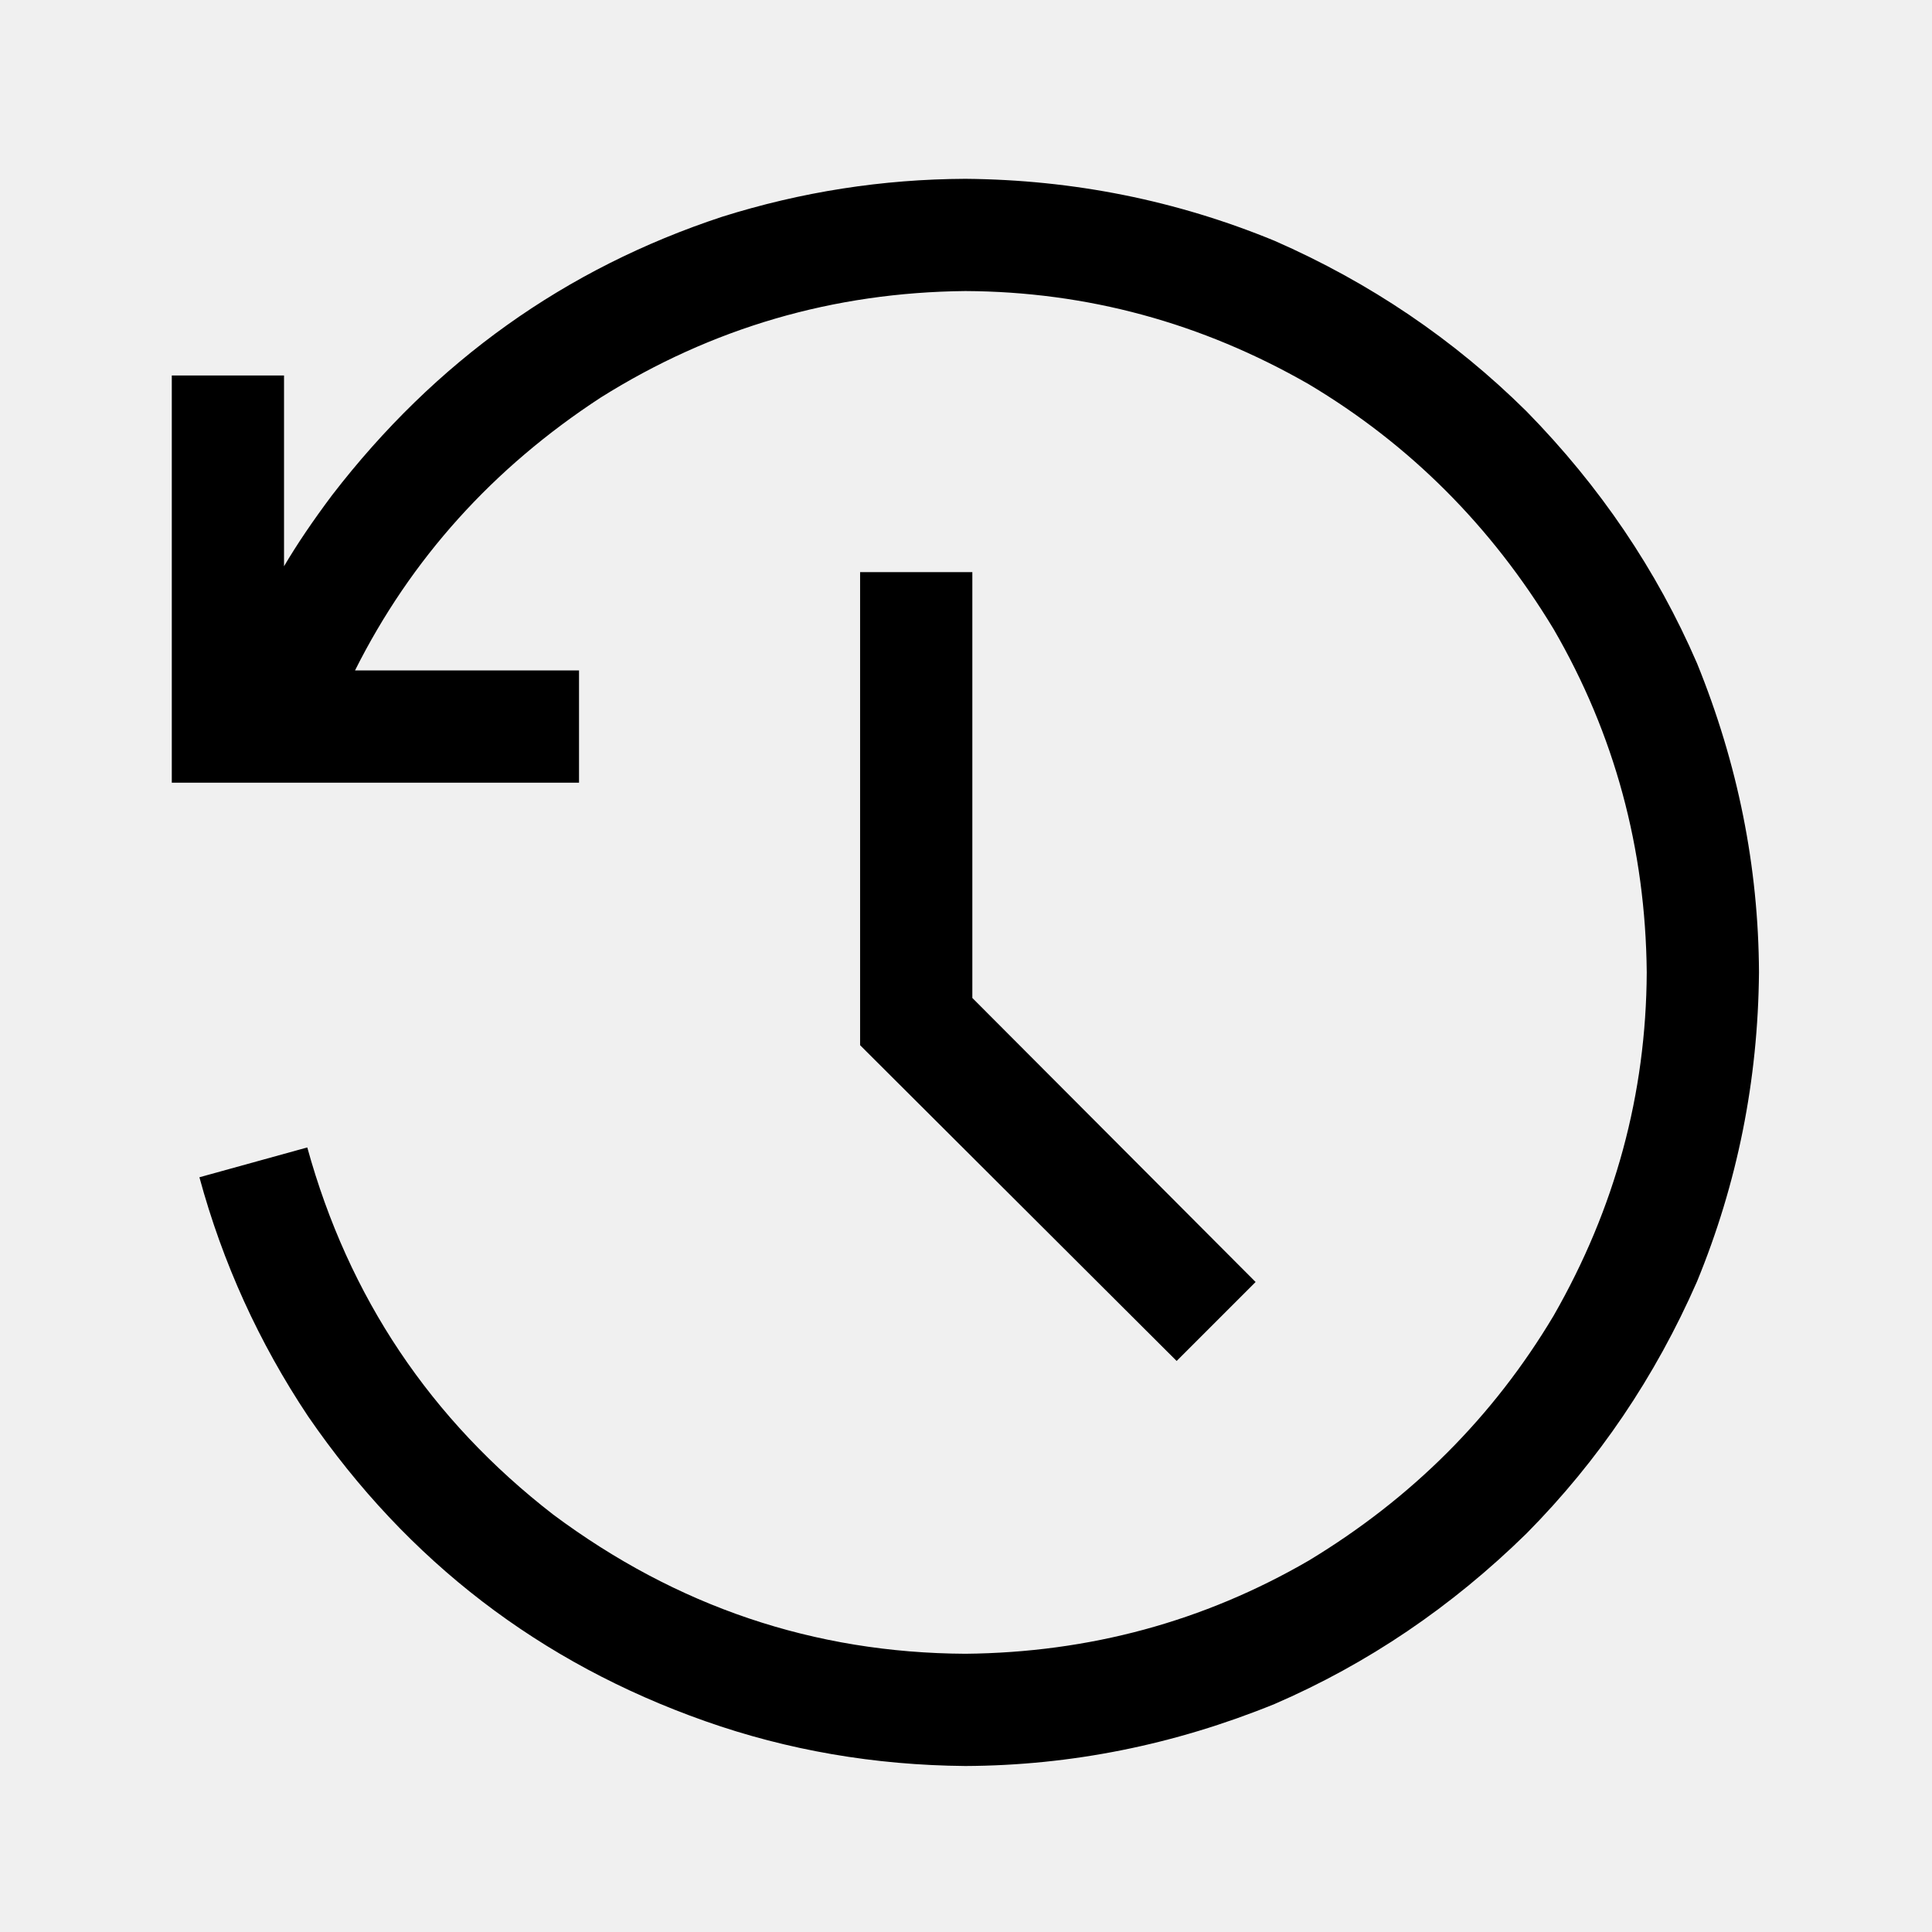
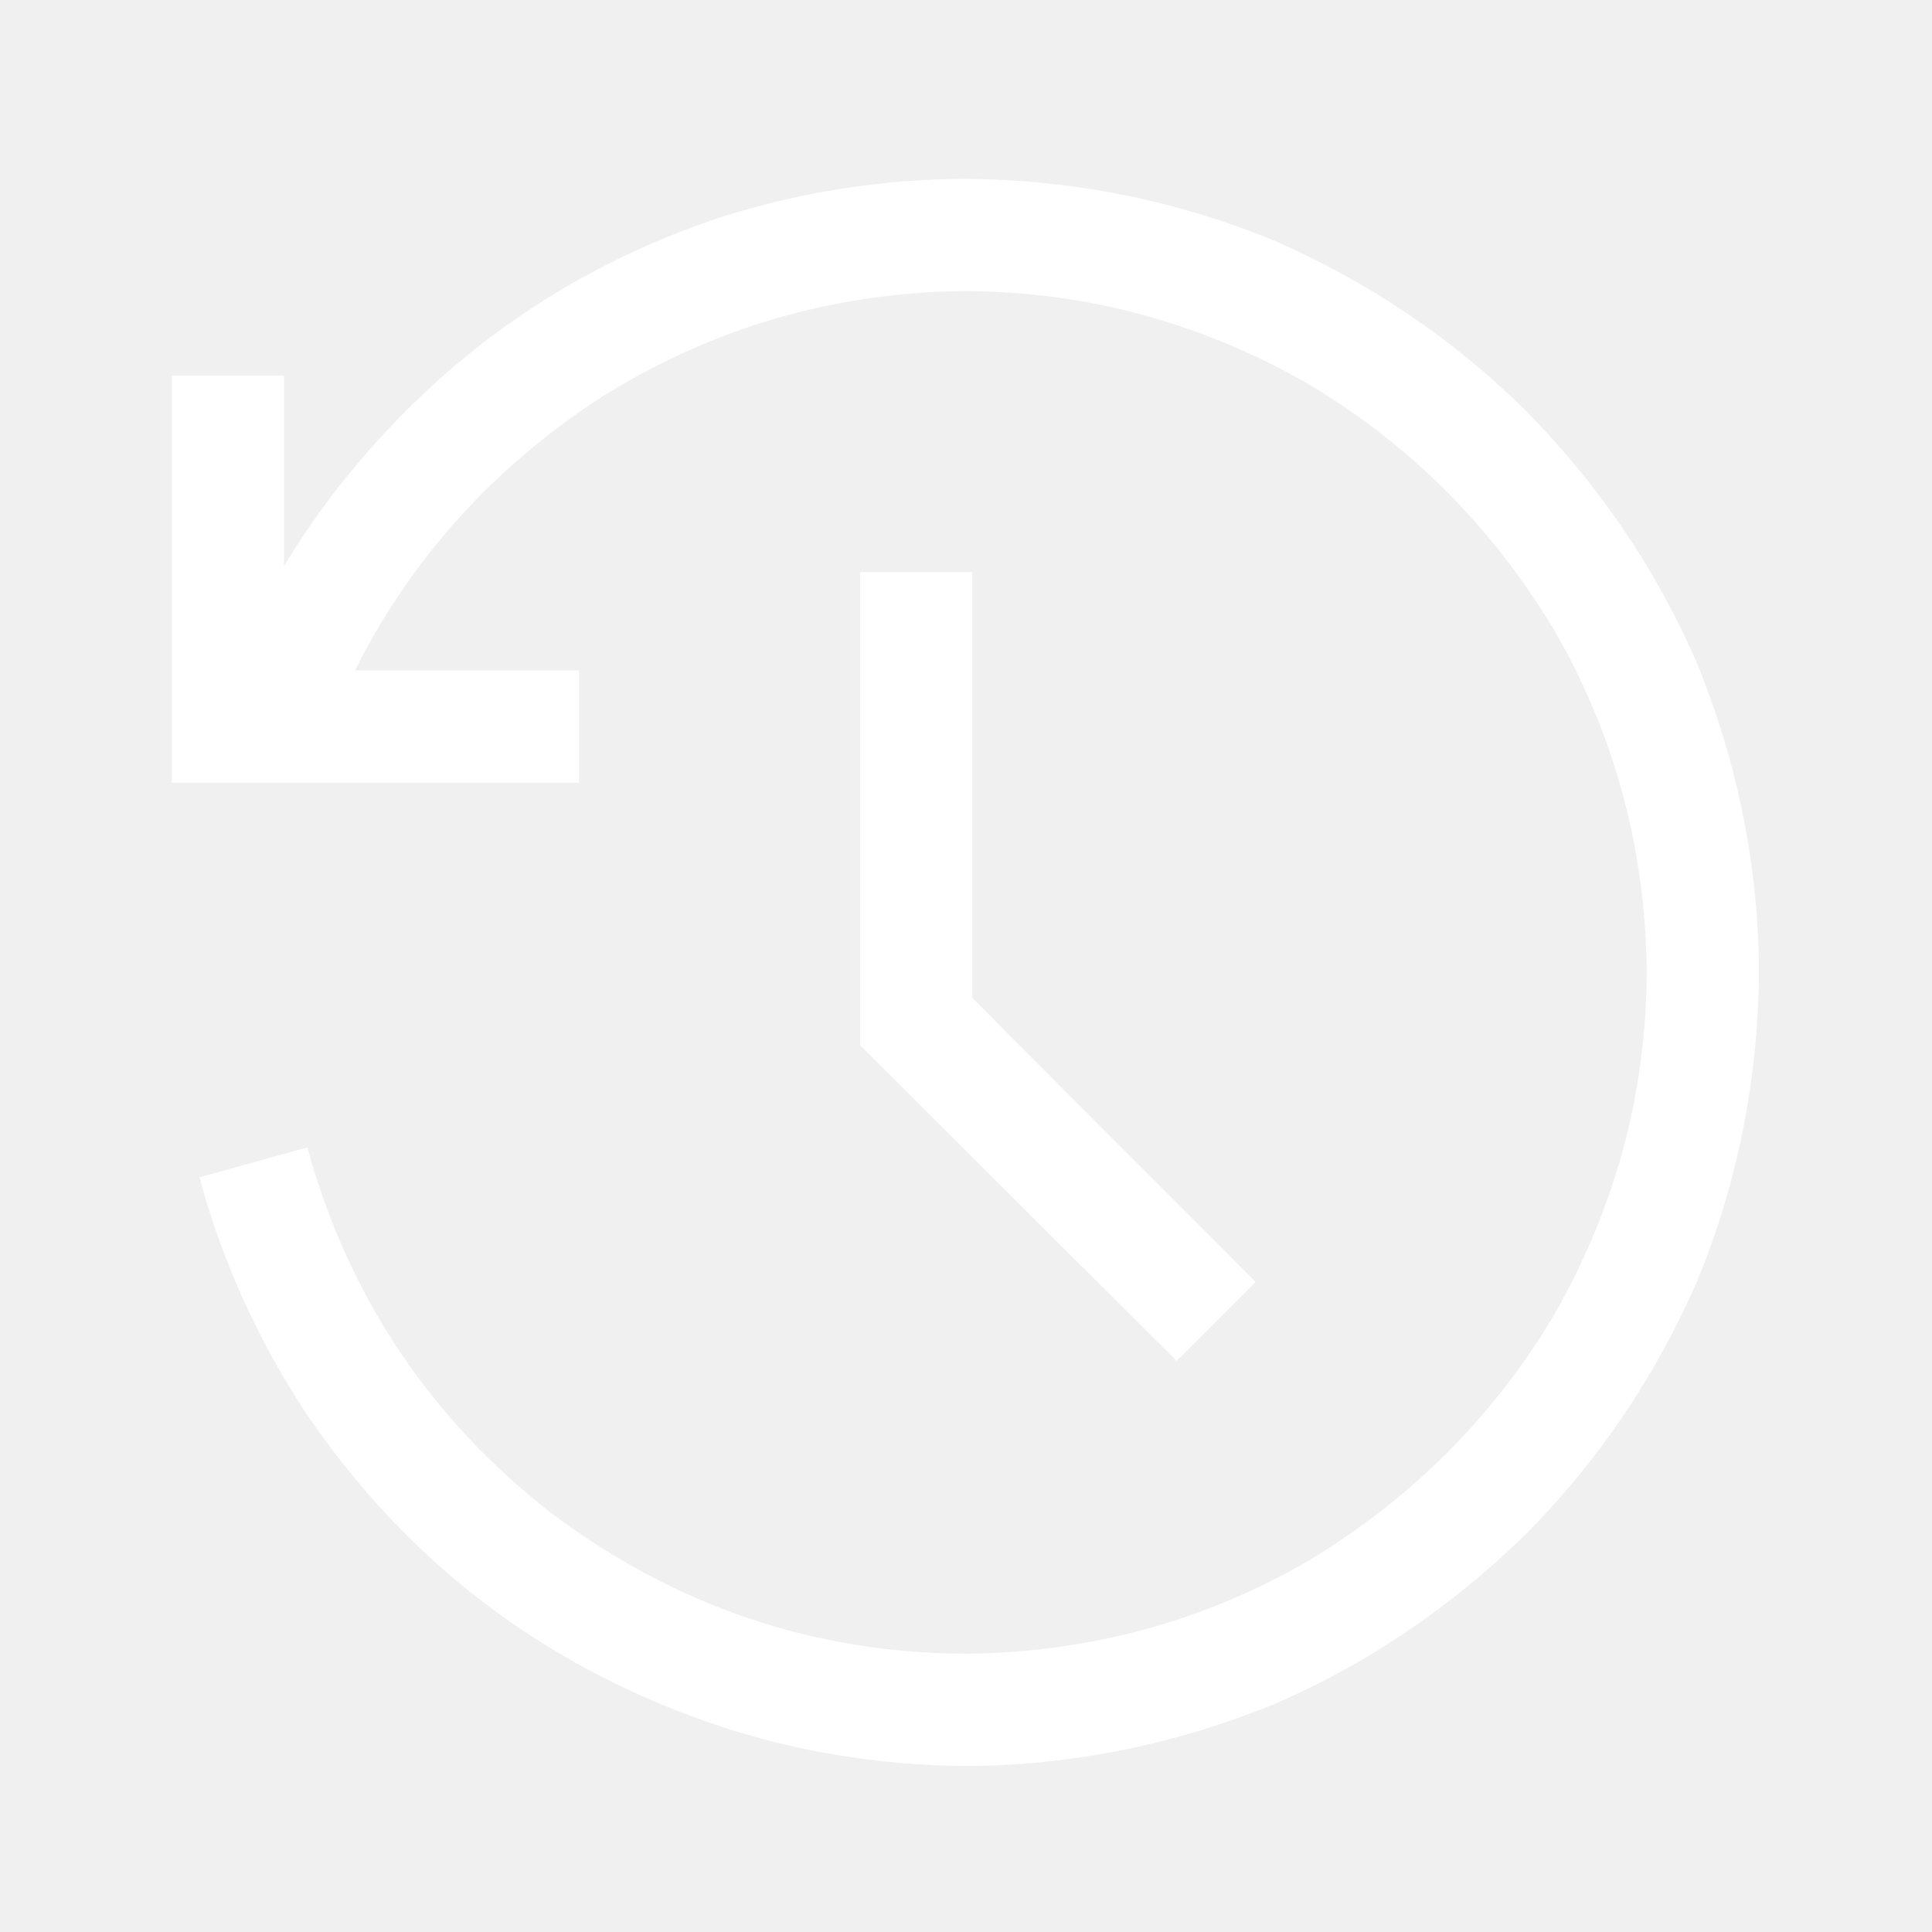
- <svg xmlns="http://www.w3.org/2000/svg" viewBox="0 0 512 512">
+ <svg xmlns="http://www.w3.org/2000/svg" viewBox="0 0 512 512" fill="#fff">
  <path d="M227.935 276.99V151.622h29.745V264.47l75.07 75.274-20.926 20.926zm-74.488-99.31v29.745H45.527V99.505H75.27v50.56c3.41-5.787 7.665-12.08 12.766-18.878 27.306-35.445 61.743-60.023 103.308-73.734 21.02-6.615 42.517-9.97 64.493-10.064 28.612.244 55.93 5.722 81.95 16.432 25.248 11.067 47.496 26.127 66.746 45.18 19.47 19.864 34.53 42.117 45.187 66.76 10.83 26.625 16.305 53.937 16.427 81.937-.245 28.612-5.722 55.93-16.433 81.95-11.067 25.247-26.127 47.496-45.18 66.746-19.865 19.47-42.118 34.53-66.762 45.186-26.624 10.83-53.935 16.306-81.935 16.428-24.1-.207-47.09-4.17-68.97-11.89-43.74-15.43-78.802-42.34-105.19-80.732-13.058-19.58-22.67-40.712-28.83-63.398l28.586-7.904c10.953 39.702 32.68 72.136 65.18 97.3 32.713 24.383 69.12 36.677 109.225 36.88 32.853-.32 63.18-8.55 90.984-24.686 27.302-16.506 48.934-38.138 64.896-64.896 16.298-28.42 24.526-58.75 24.686-90.984-.32-32.854-8.55-63.182-24.686-90.986-16.505-27.302-38.138-48.932-64.896-64.895-28.422-16.297-58.75-24.526-90.984-24.687-34.99.348-67.198 9.753-96.63 28.216-28.613 18.688-50.322 42.8-65.128 72.33h59.368z" />
</svg>
